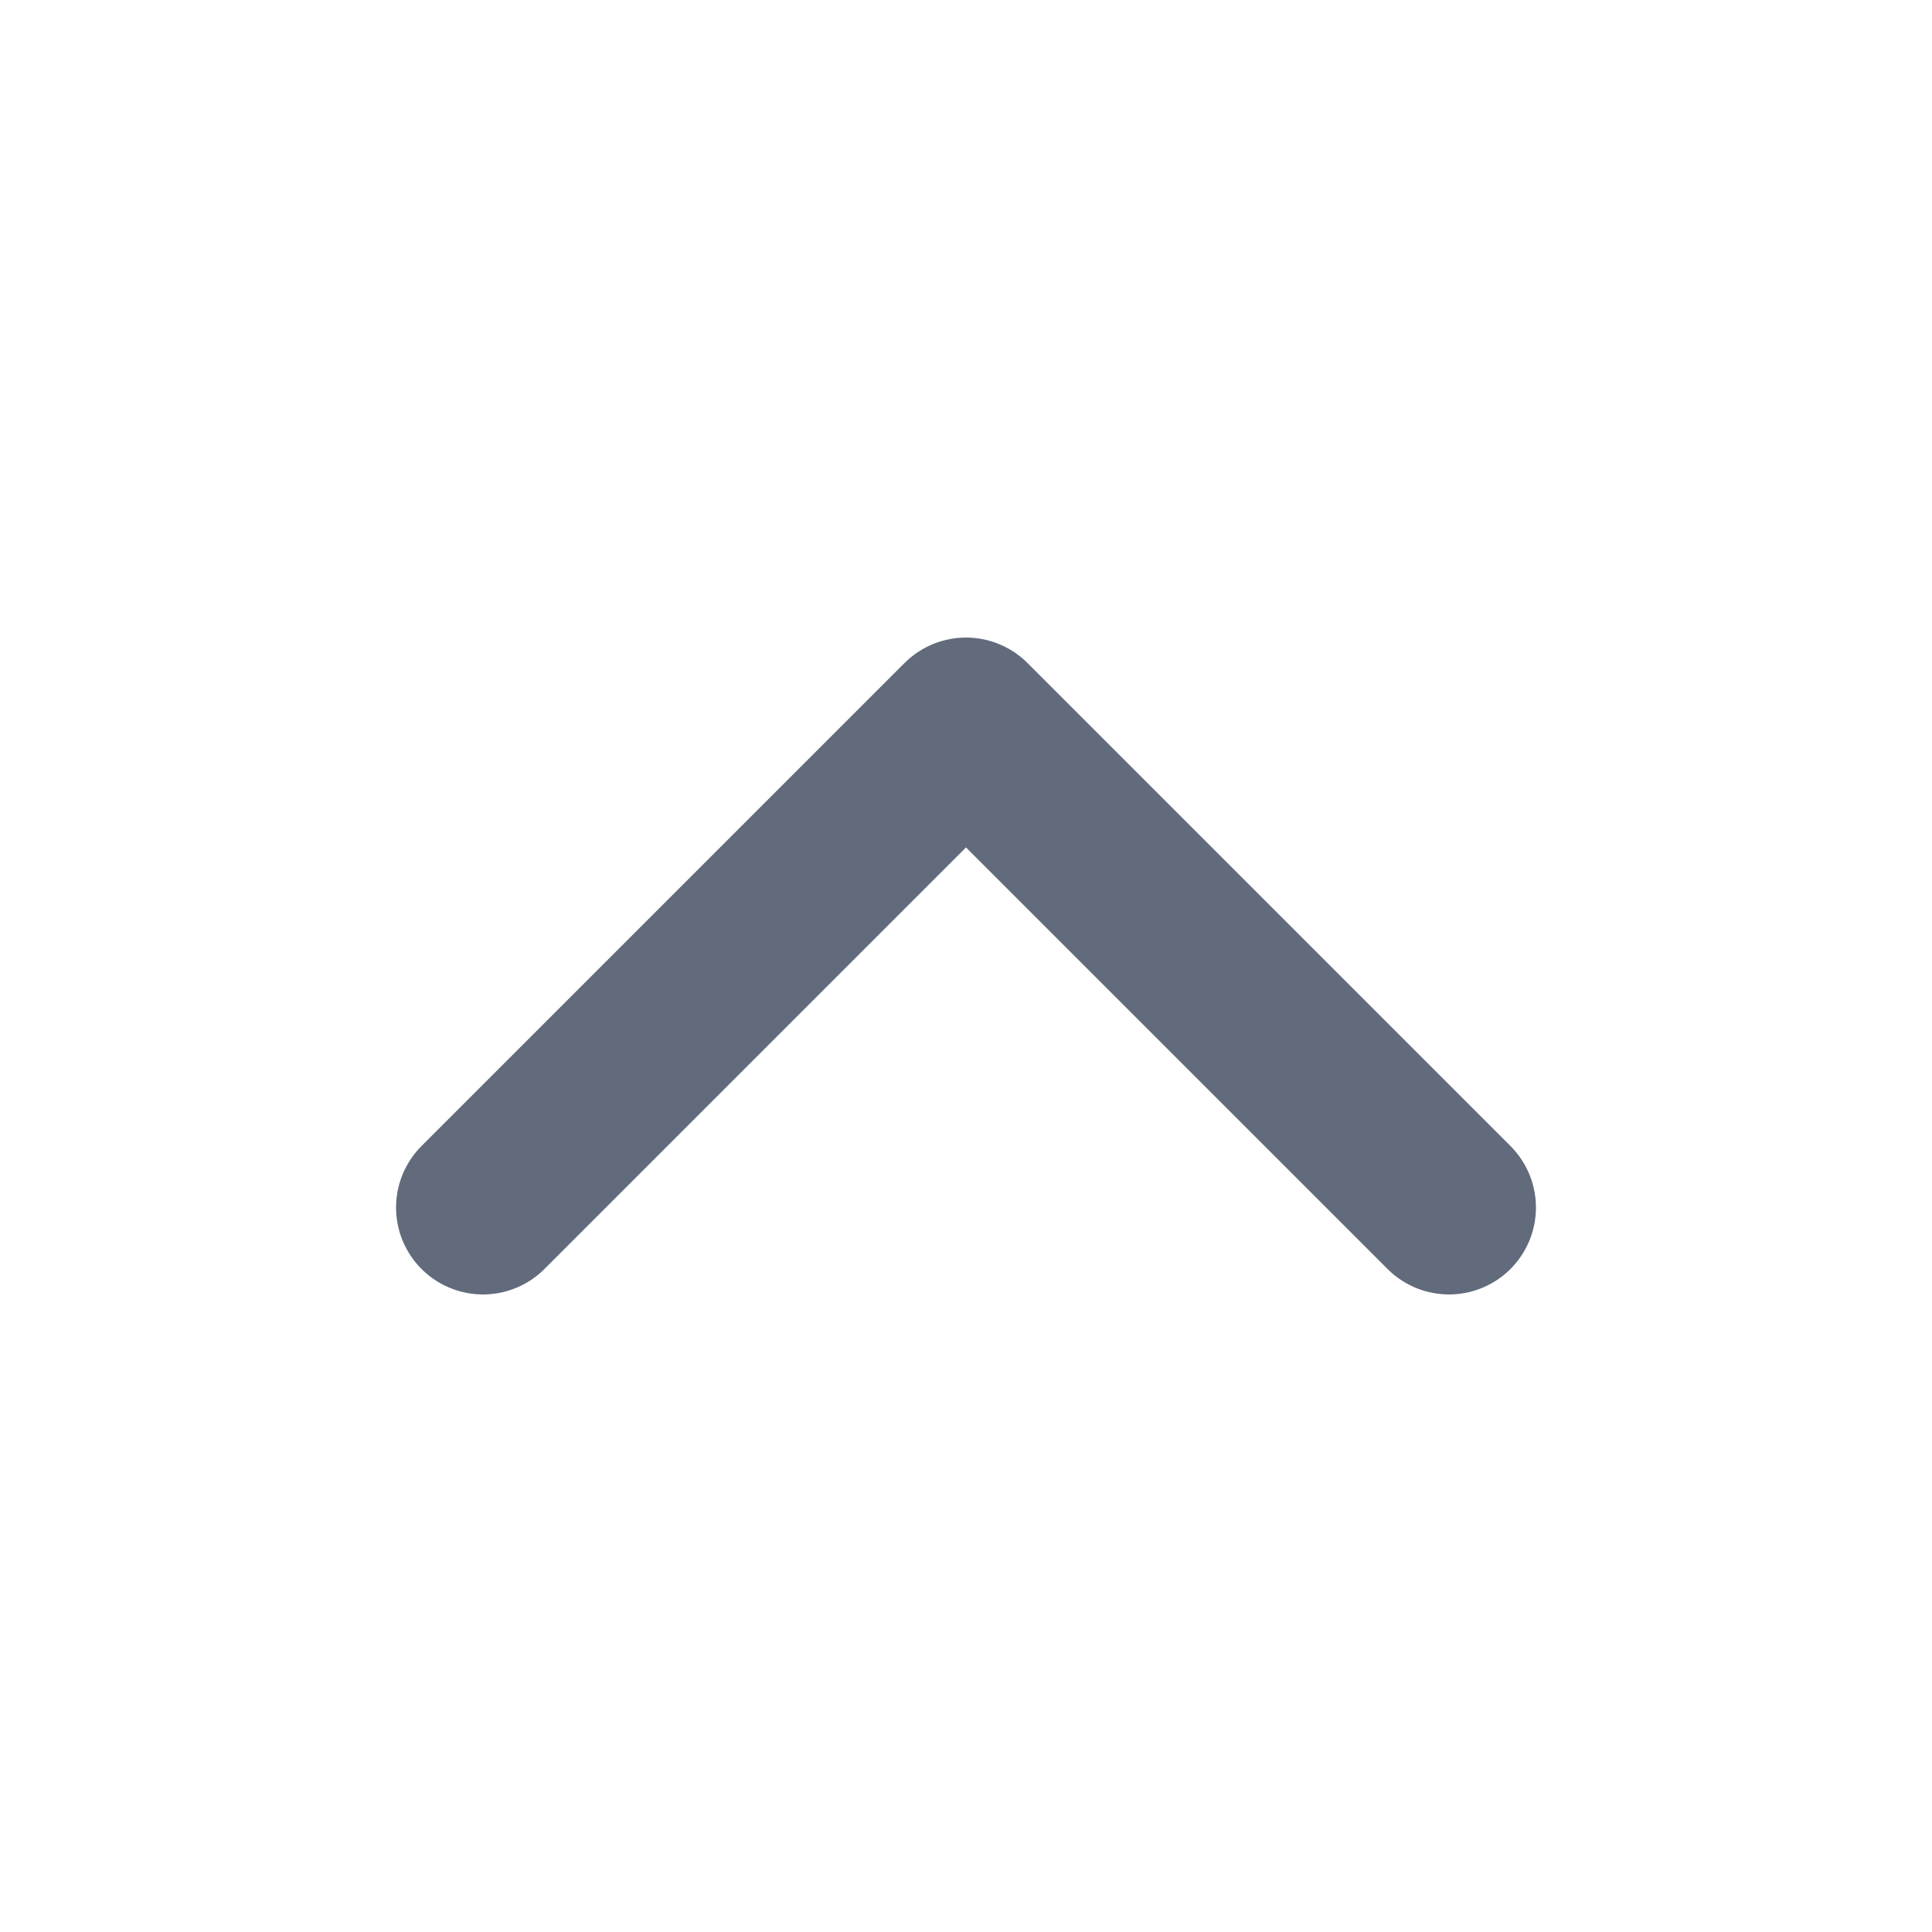
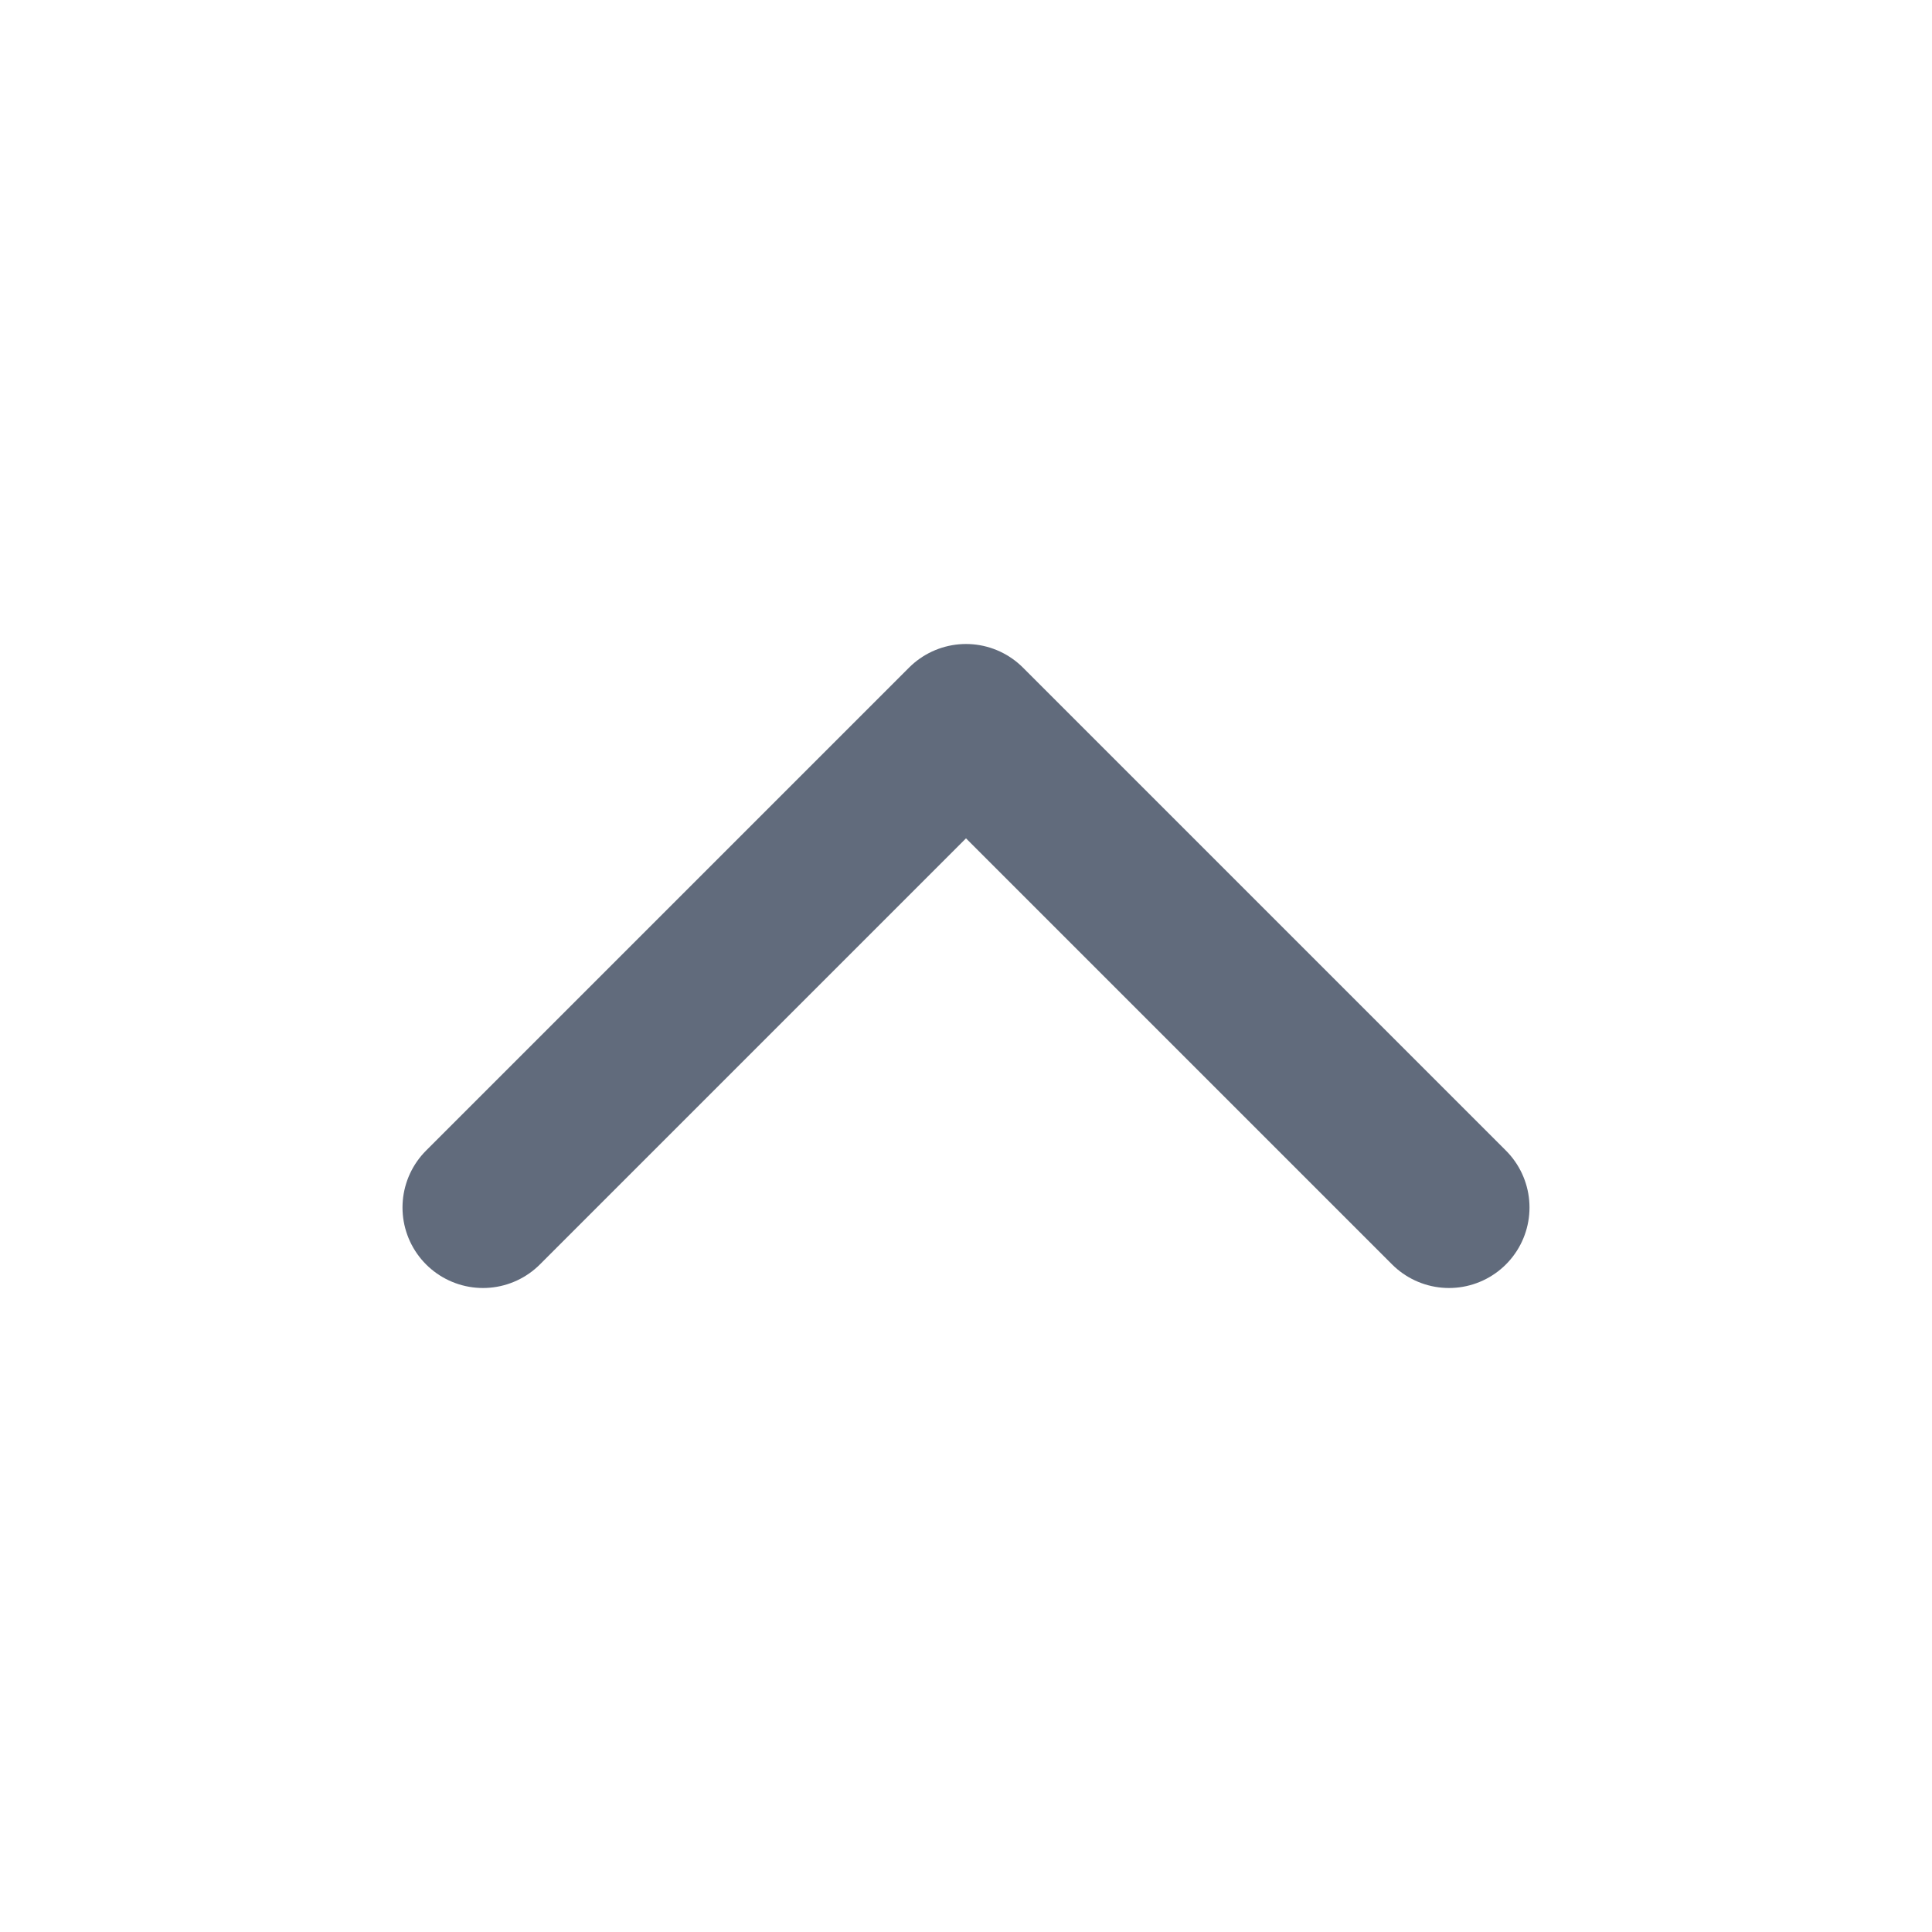
- <svg xmlns="http://www.w3.org/2000/svg" width="16" height="16" viewBox="0 0 20 20" fill="none" stroke="#616b7c" stroke-width="1.8" stroke-linecap="round" stroke-linejoin="round">
-   <path d="m5 12.5 5-5 5 5" />
+ <svg xmlns="http://www.w3.org/2000/svg" width="24" height="24" viewBox="0 0 24 24" fill="none" stroke="#616b7c" stroke-width="2" stroke-linecap="round" stroke-linejoin="round">
+   <path d="m18 15-6-6-6 6" />
</svg>
